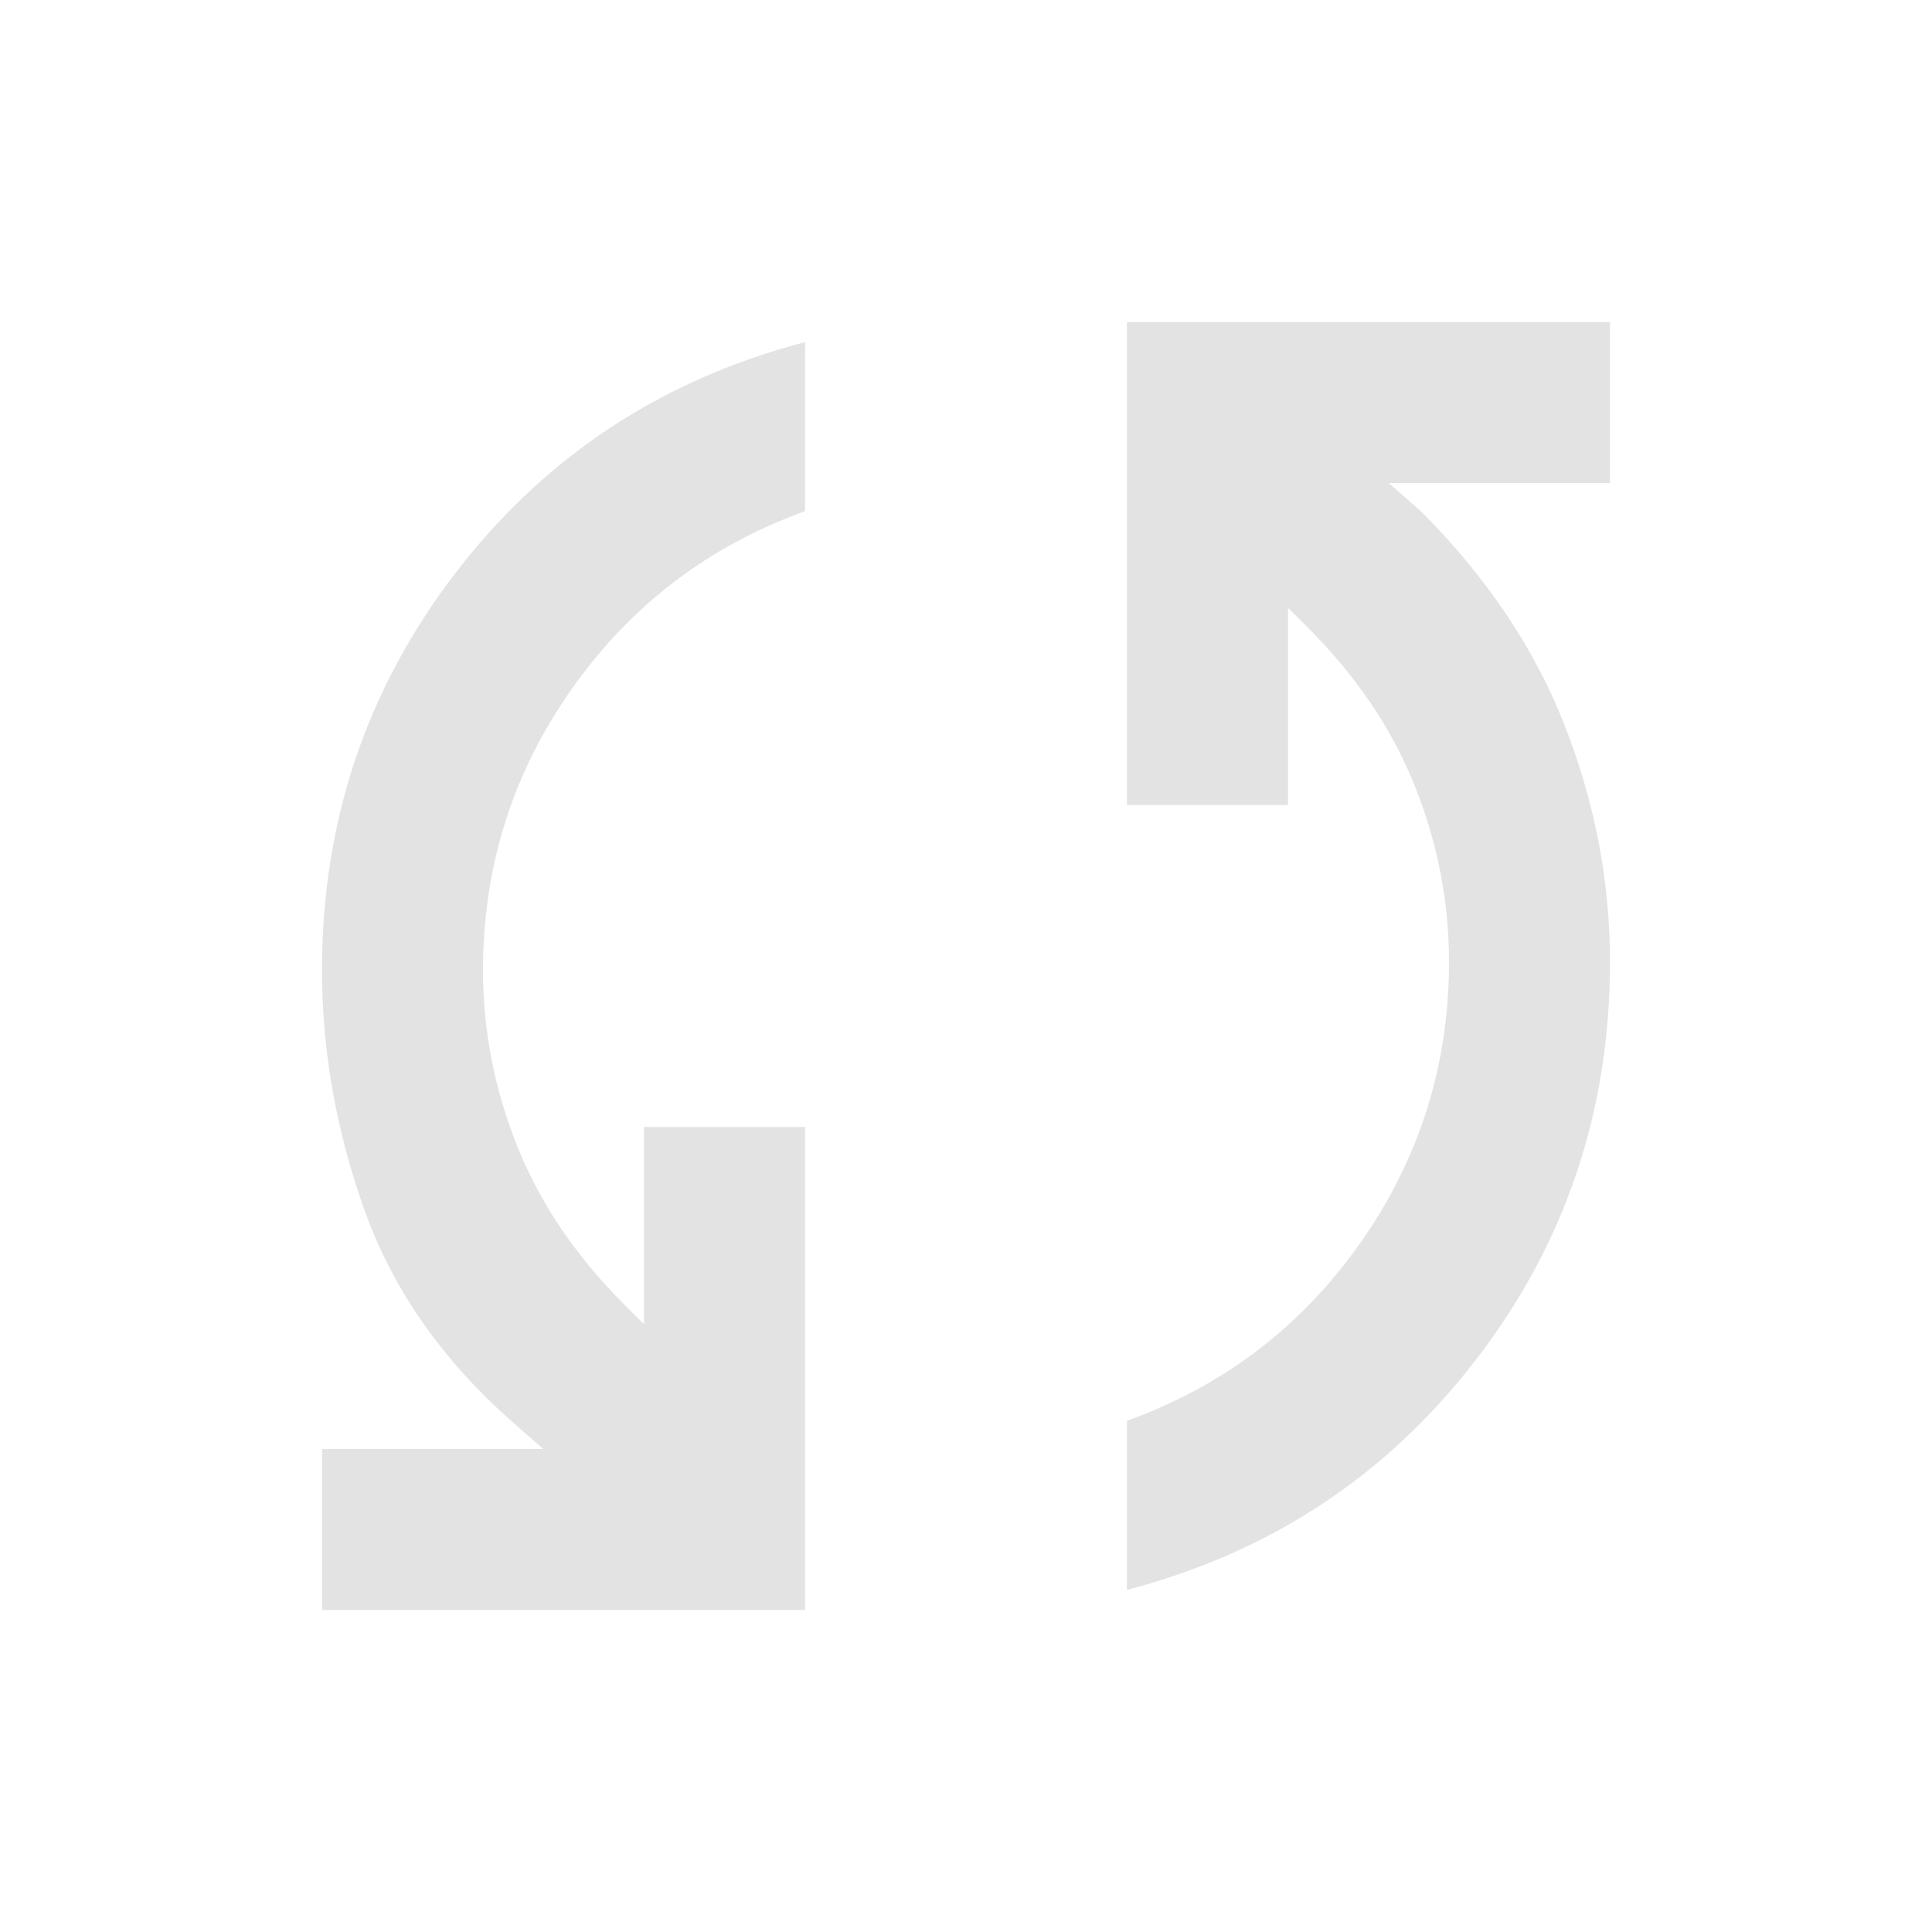
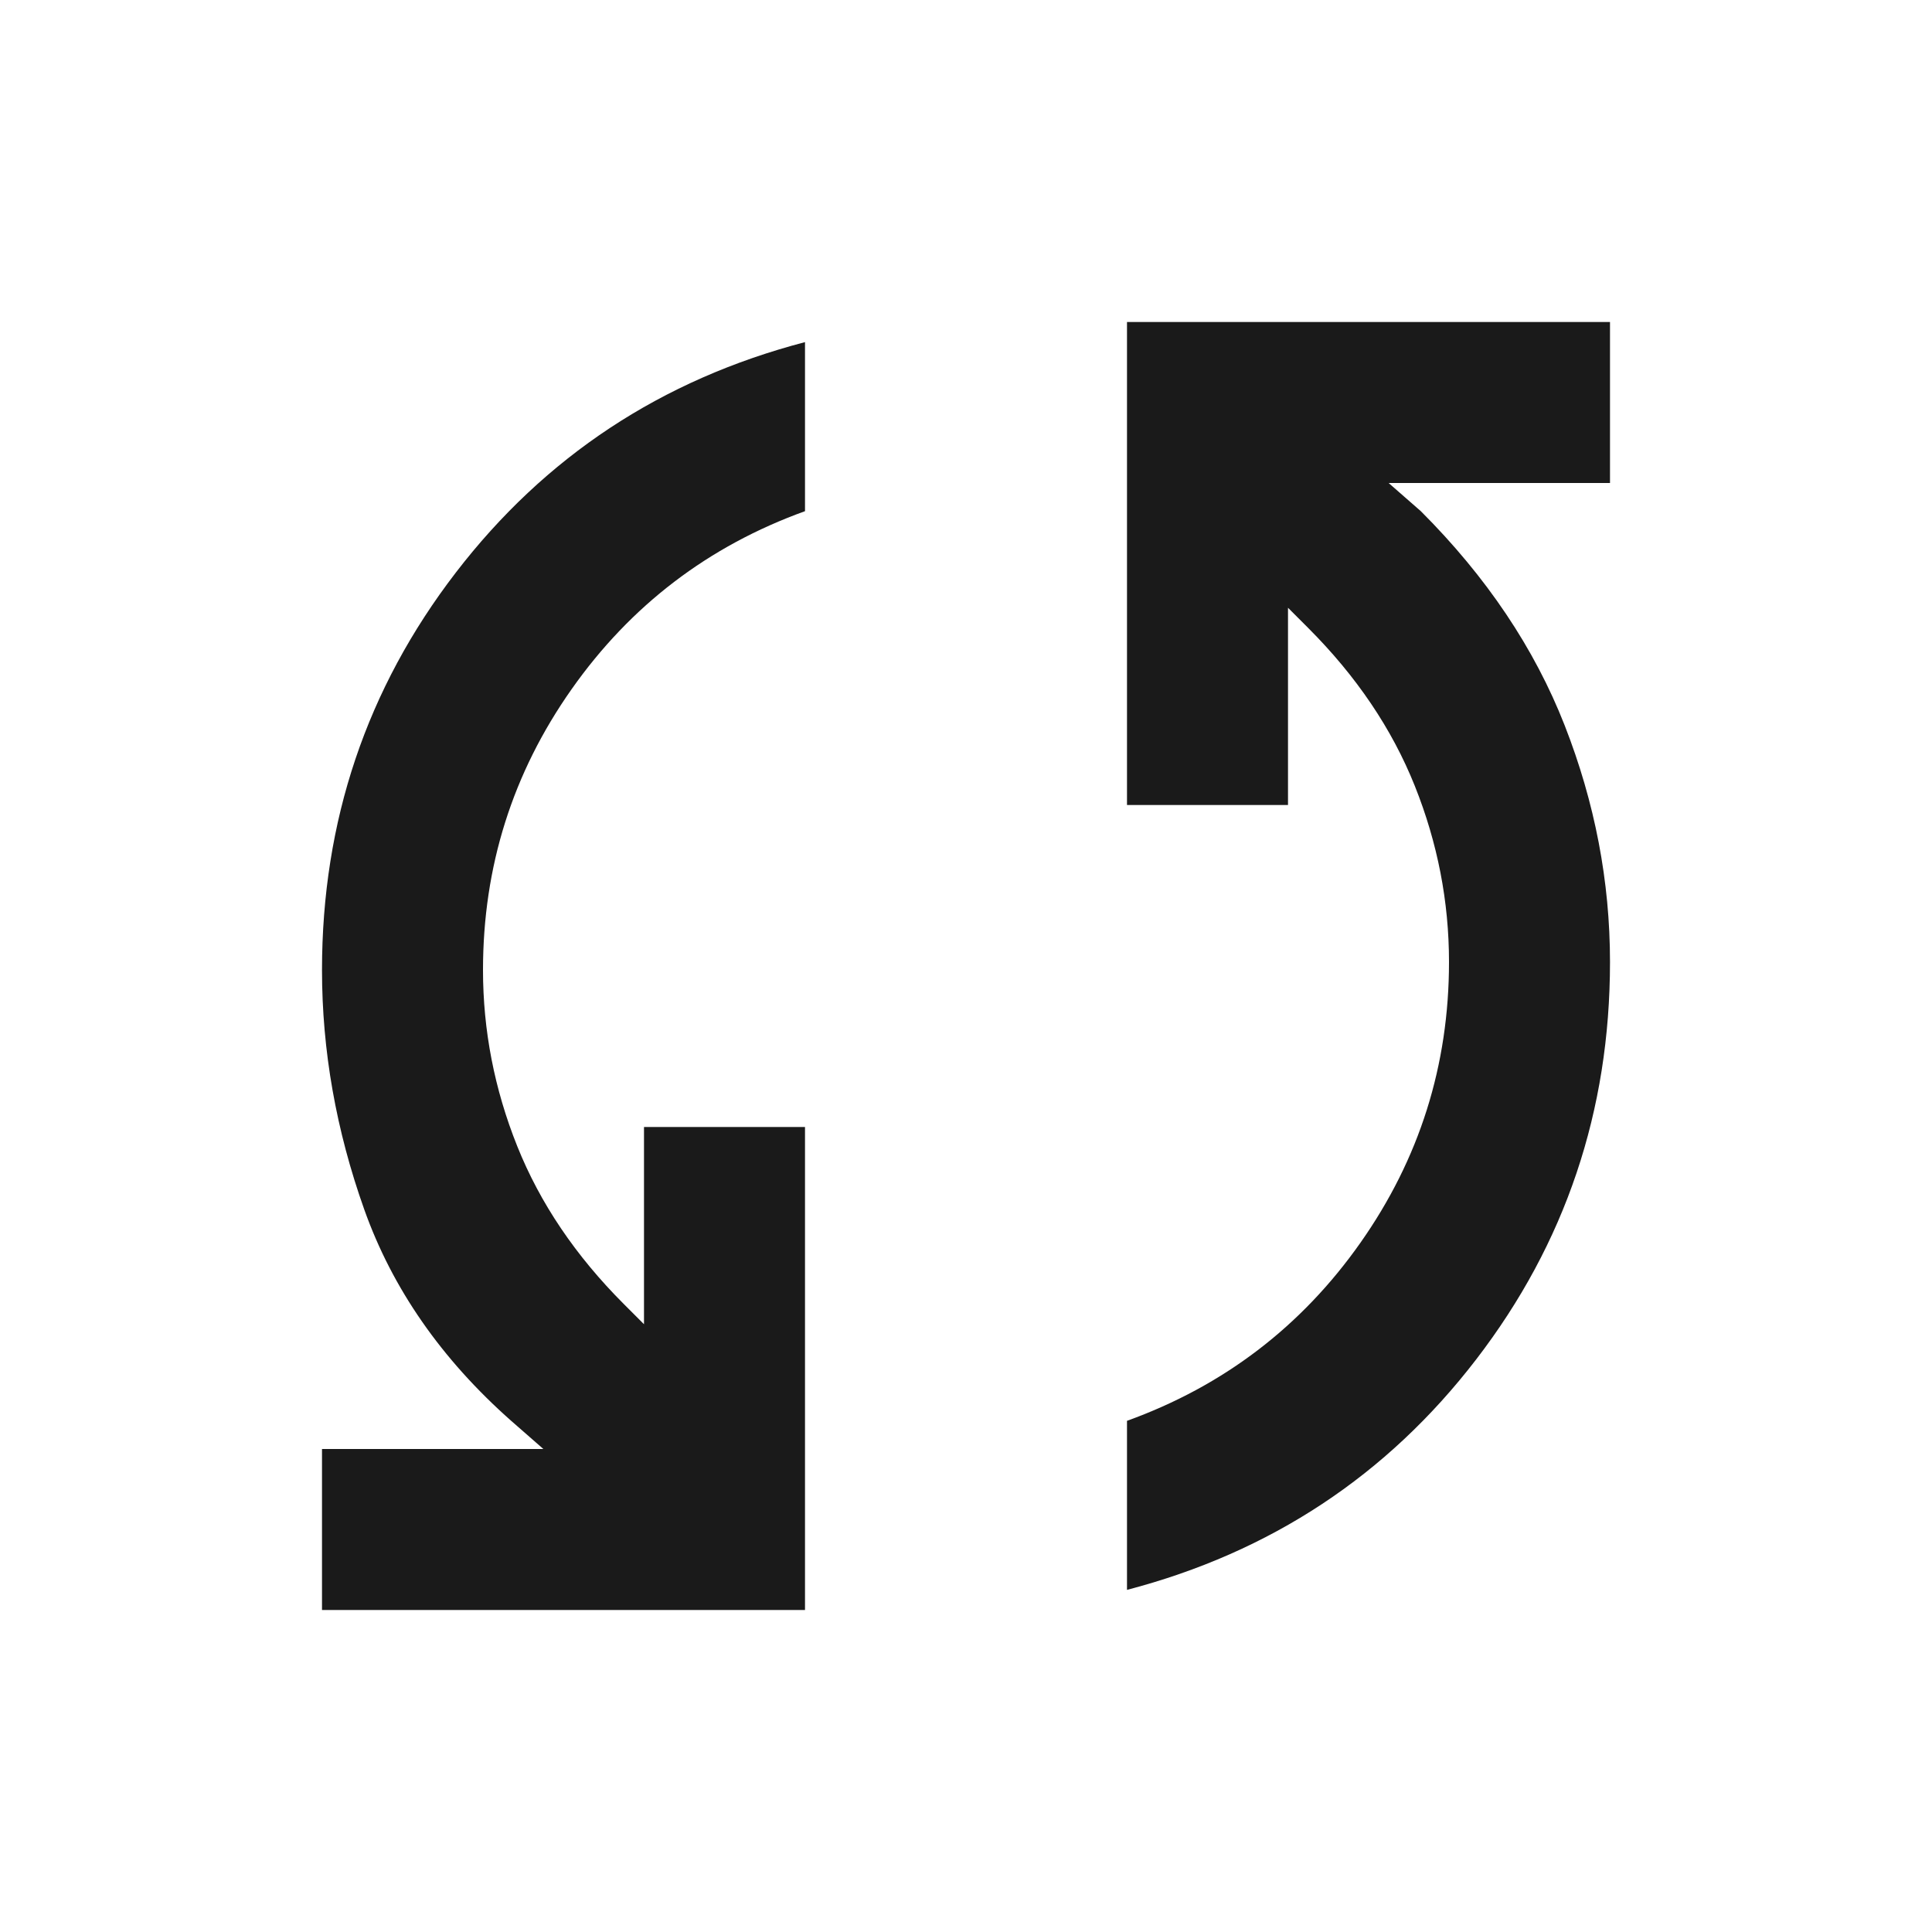
- <svg xmlns="http://www.w3.org/2000/svg" height="24px" viewBox="0 -960 960 960" width="24px" fill="#e3e3e3">
+ <svg xmlns="http://www.w3.org/2000/svg" height="24px" viewBox="0 -960 960 960" width="24px" fill="#1a1a1a">
  <path d="M160-160v-80h110l-16-14q-52-46-73-105t-21-119q0-111 66.5-197.5T400-790v84q-72 26-116 88.5T240-478q0 45 17 87.5t53 78.5l10 10v-98h80v240H160Zm400-10v-84q72-26 116-88.5T720-482q0-45-17-87.5T650-648l-10-10v98h-80v-240h240v80H690l16 14q49 49 71.5 106.5T800-482q0 111-66.5 197.5T560-170Z" />
</svg>
